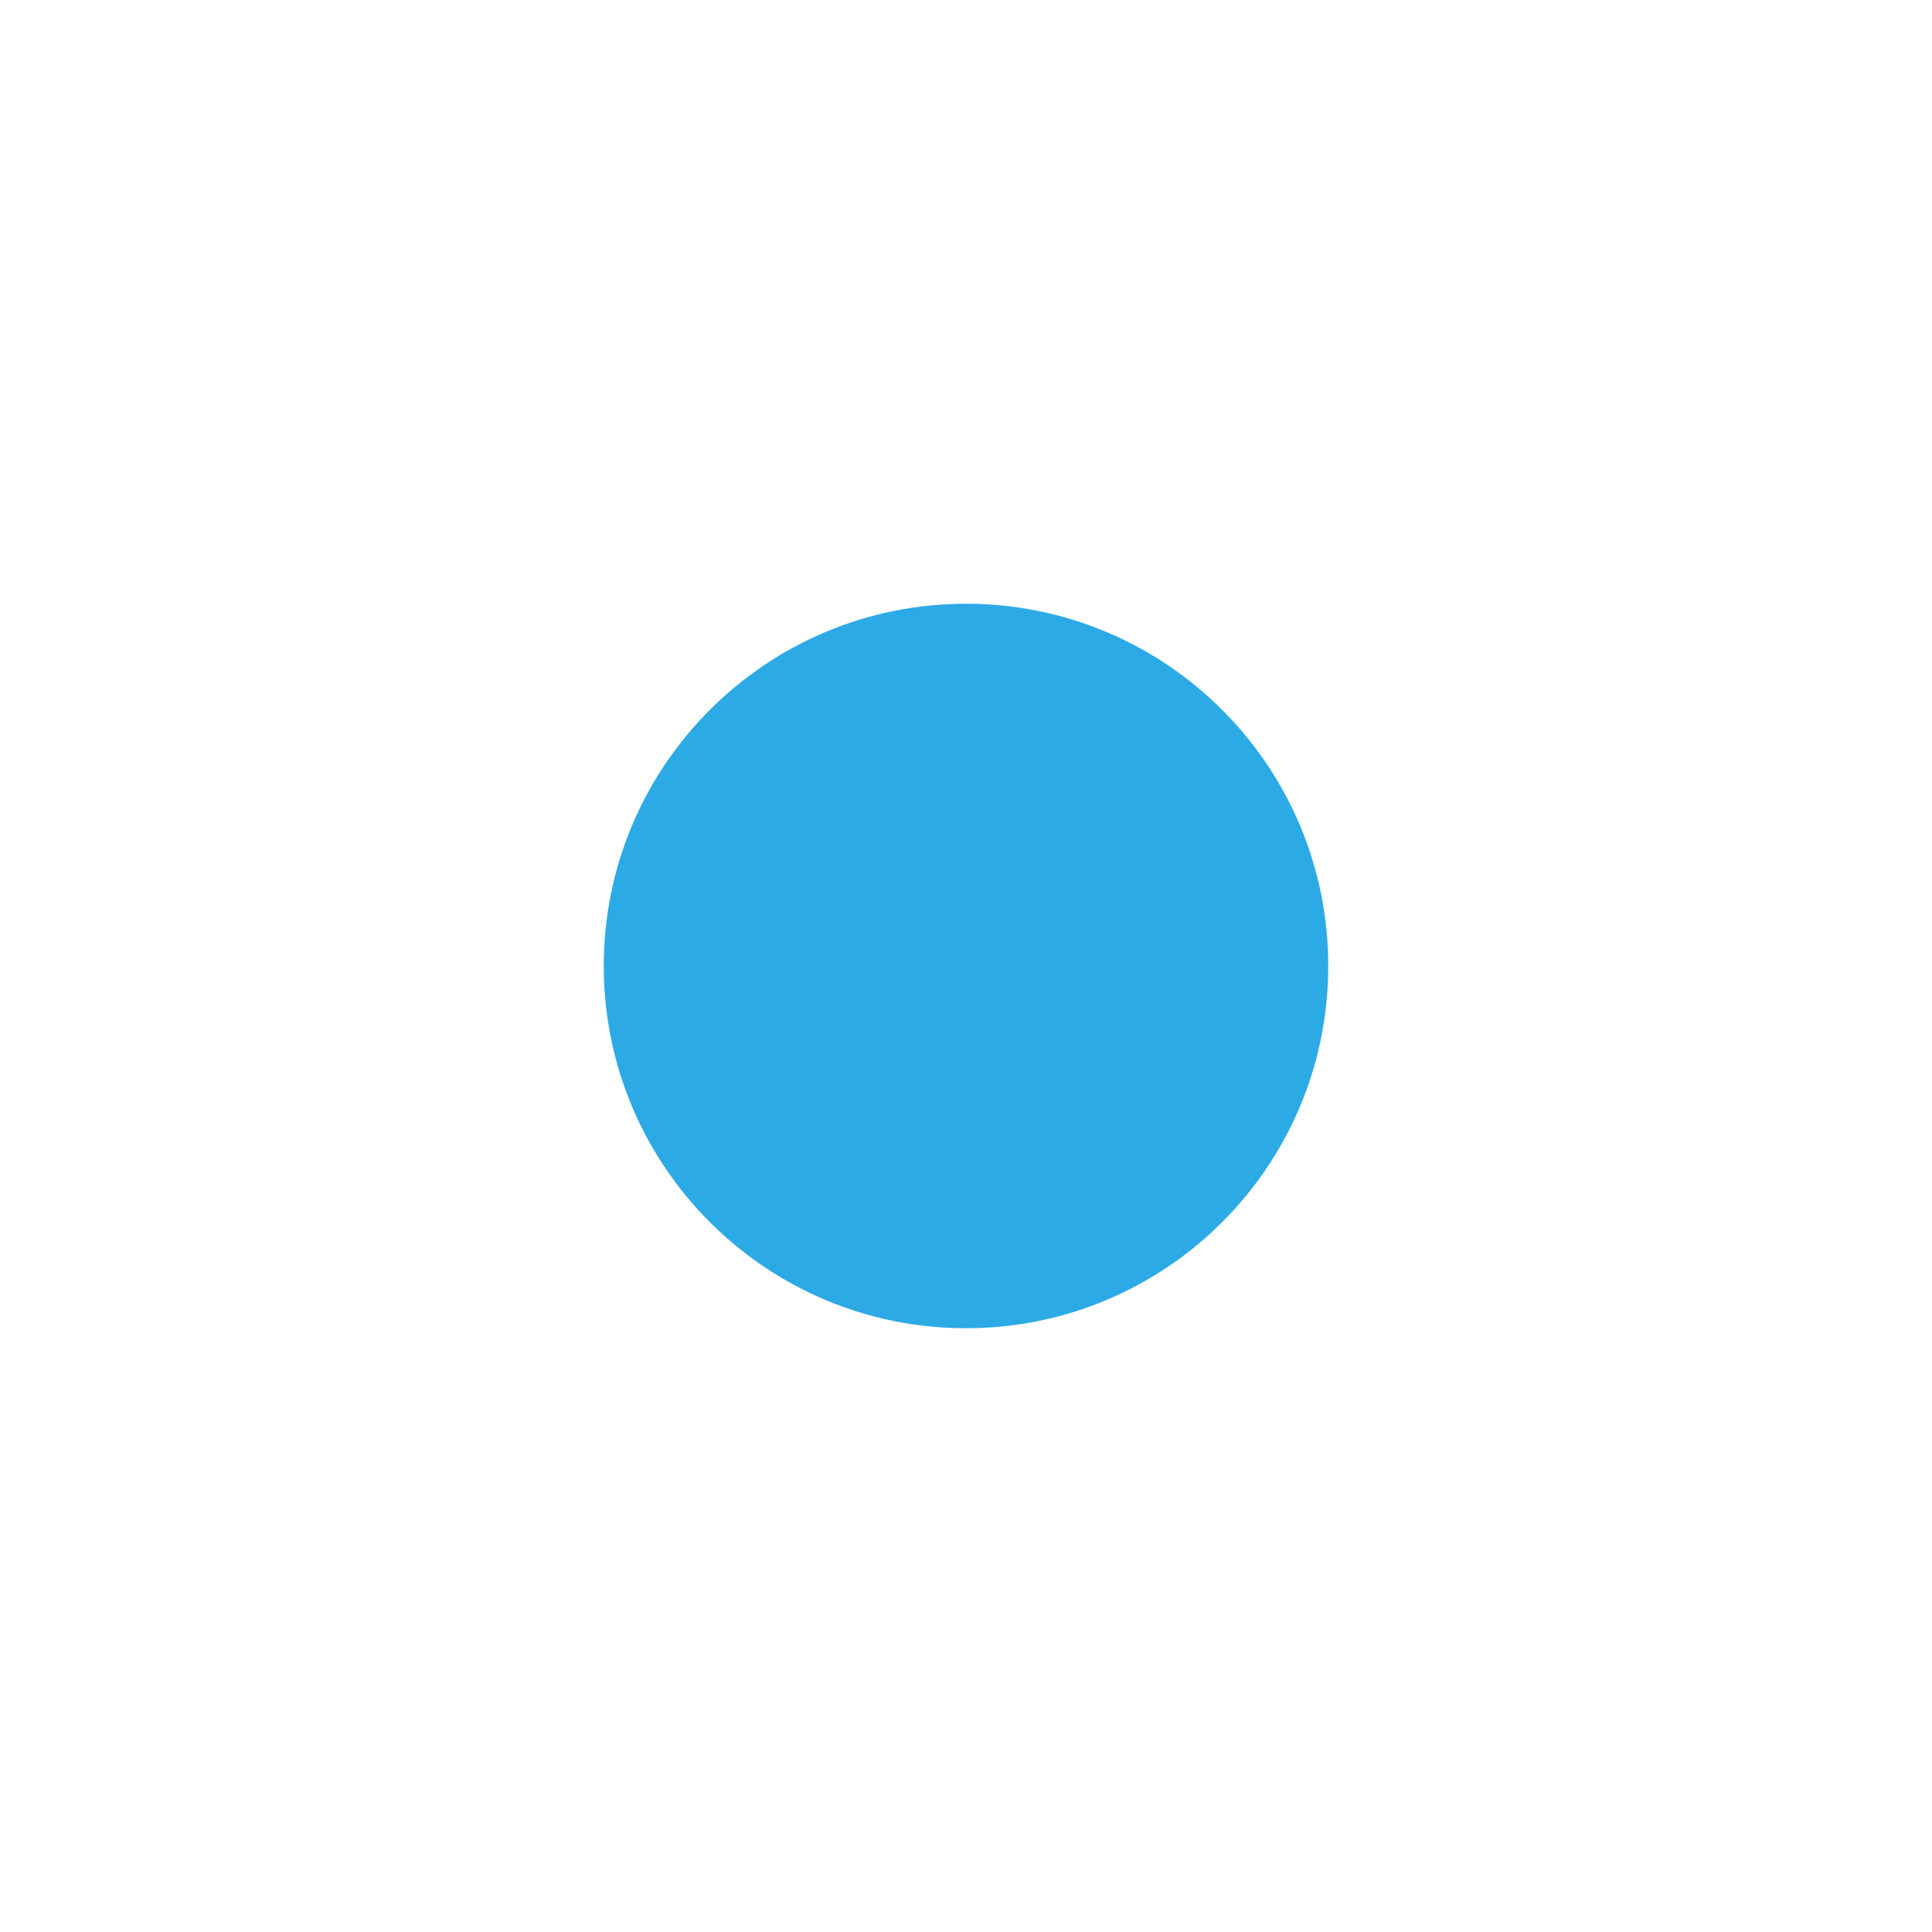
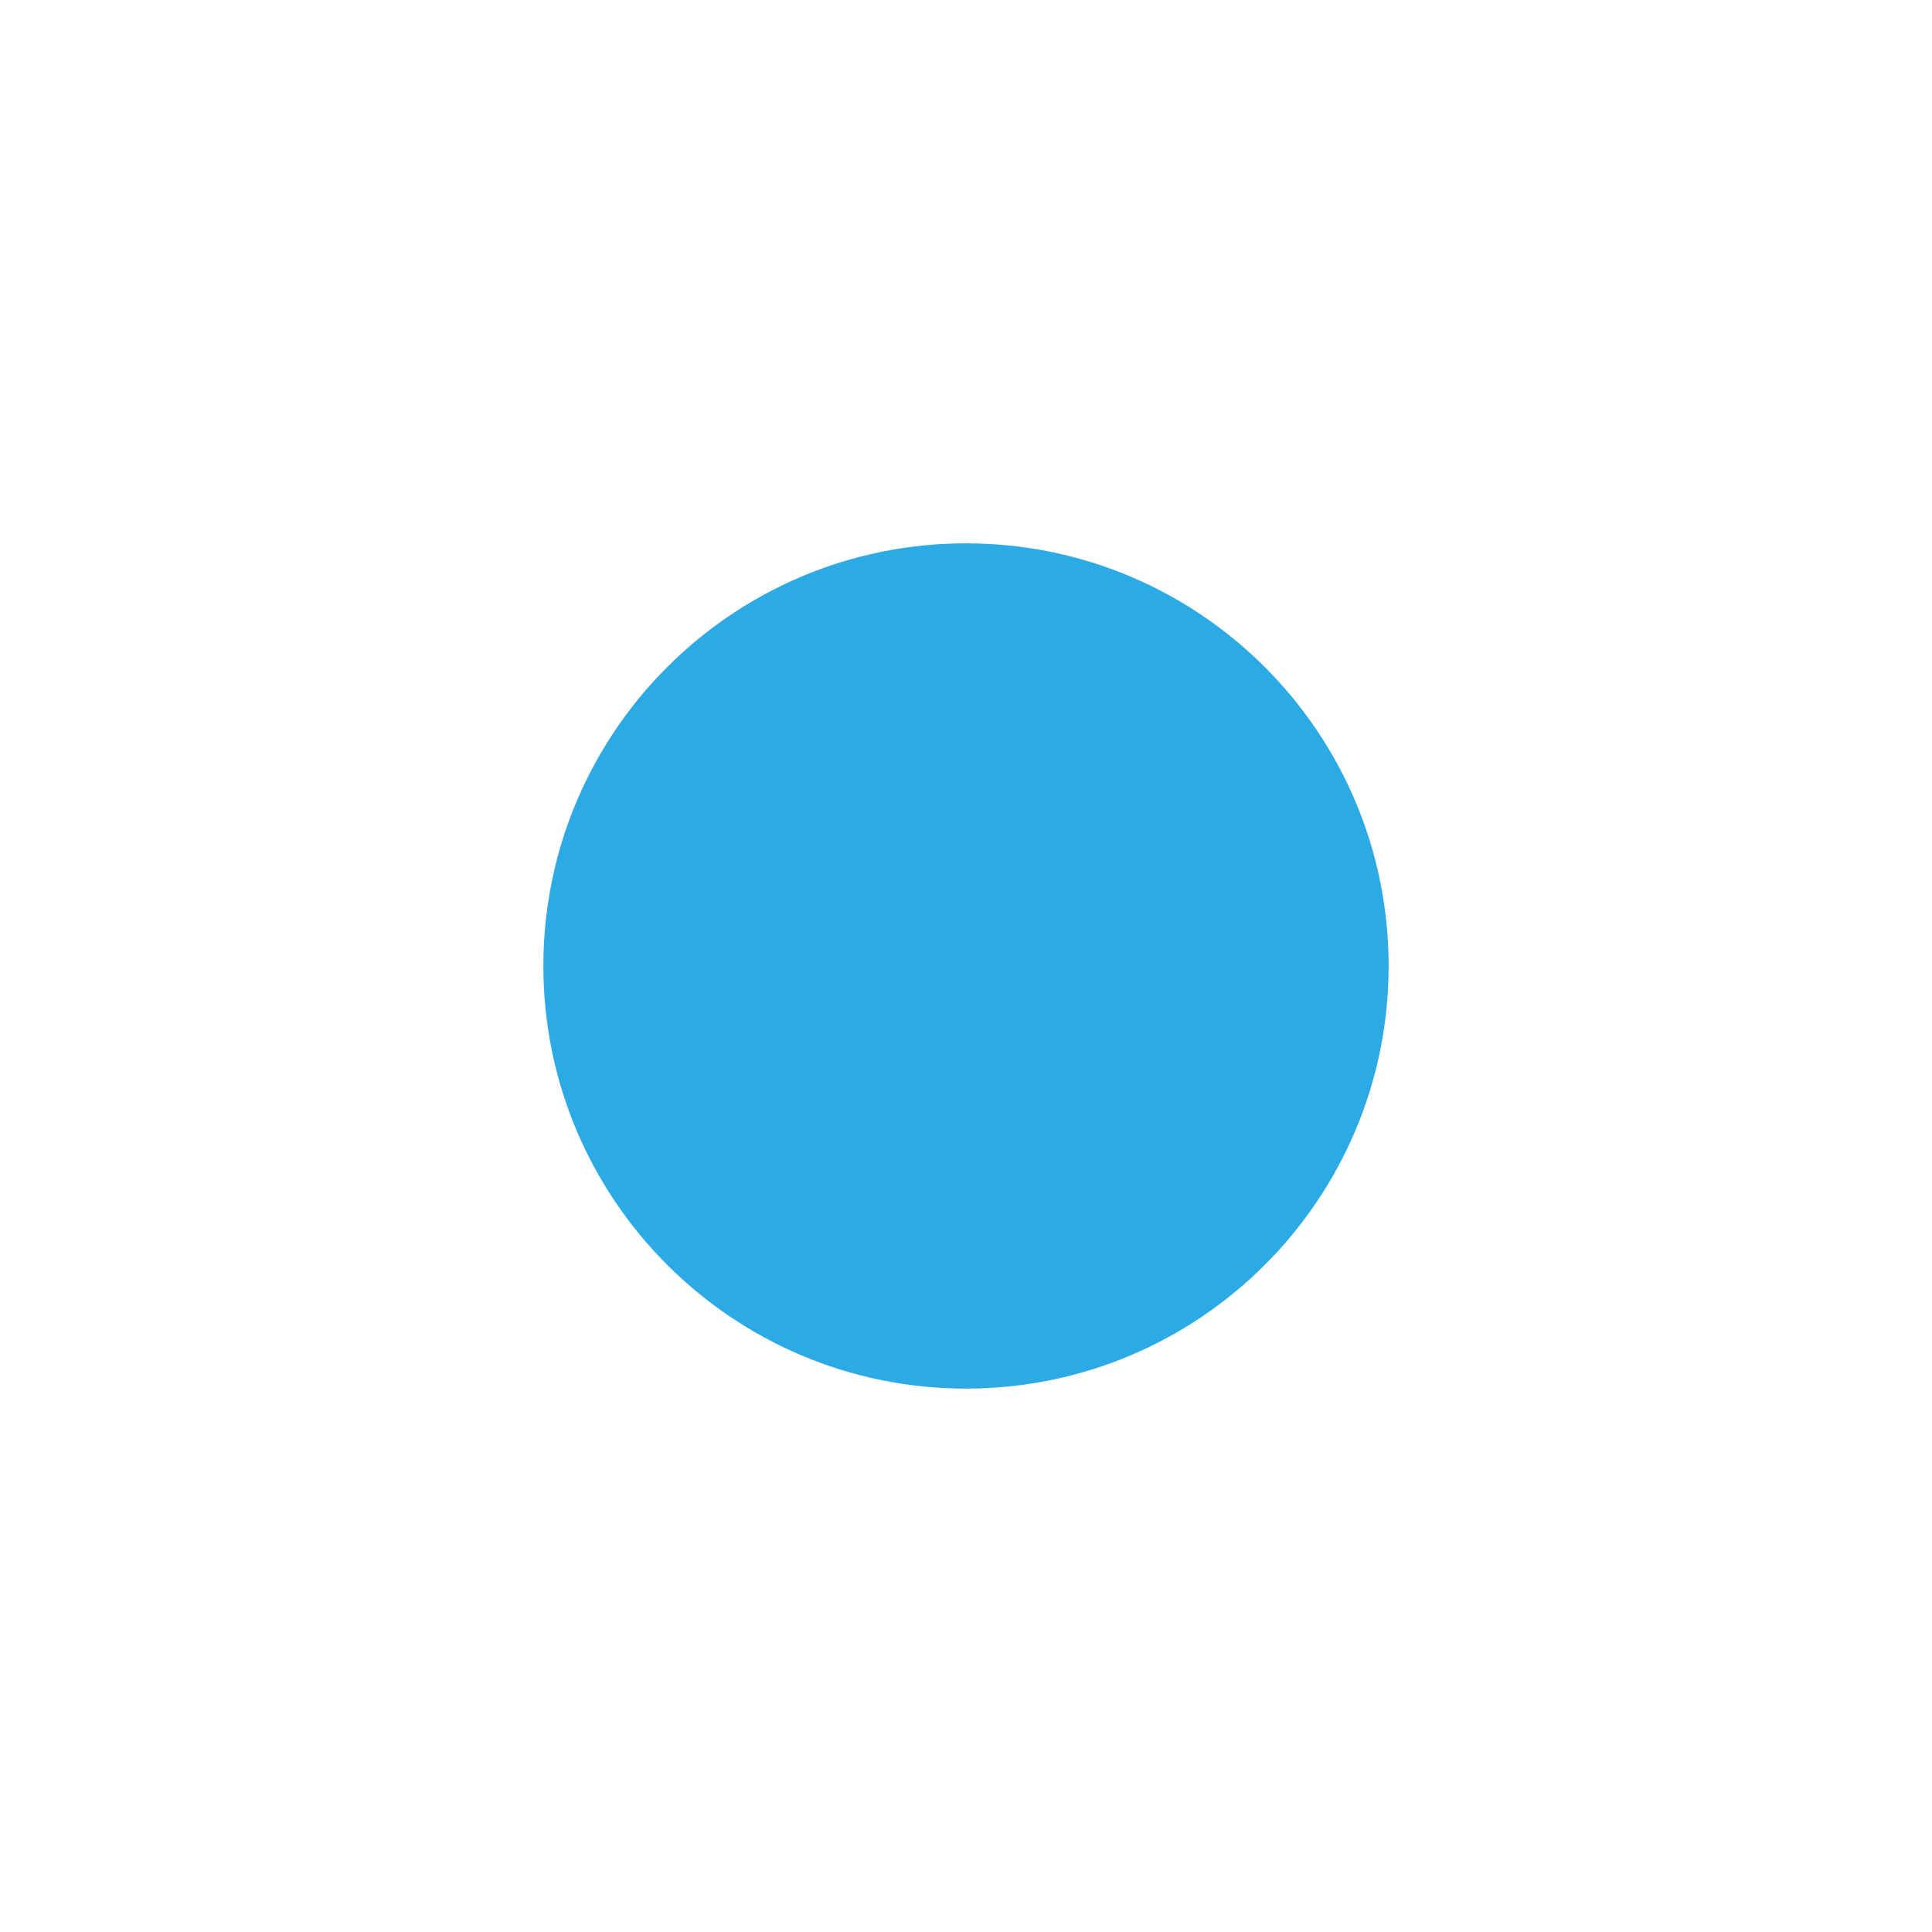
<svg xmlns="http://www.w3.org/2000/svg" viewBox="0 0 16 16" id="svg2" version="1.1" width="100%" height="100%">
  <defs id="defs10" />
-   <g transform="translate(0 -1036.362)" id="g4" style="fill:#2caae5;fill-opacity:1">
-     <path style="fill:#2caae5;fill-opacity:1" d="M 11,8 C 11,9.657 9.657,11 8,11 6.343,11 5,9.657 5,8 5,6.343 6.343,5 8,5 c 1.657,0 3,1.343 3,3 z" transform="translate(0 1036.362)" id="path6" />
+   <g transform="matrix(1.166667,0,0,1.166667,-1.333334,-1210.423)" id="g4" style="fill:#2caae5;fill-opacity:1">
+     <path style="fill:#2caae5;fill-opacity:1" d="M 11,8 C 11,9.657 9.657,11 8,11 6.343,11 5,9.657 5,8 5,6.343 6.343,5 8,5 c 1.657,0 3,1.343 3,3 z" transform="translate(0,1036.362)" id="path6" />
  </g>
</svg>
